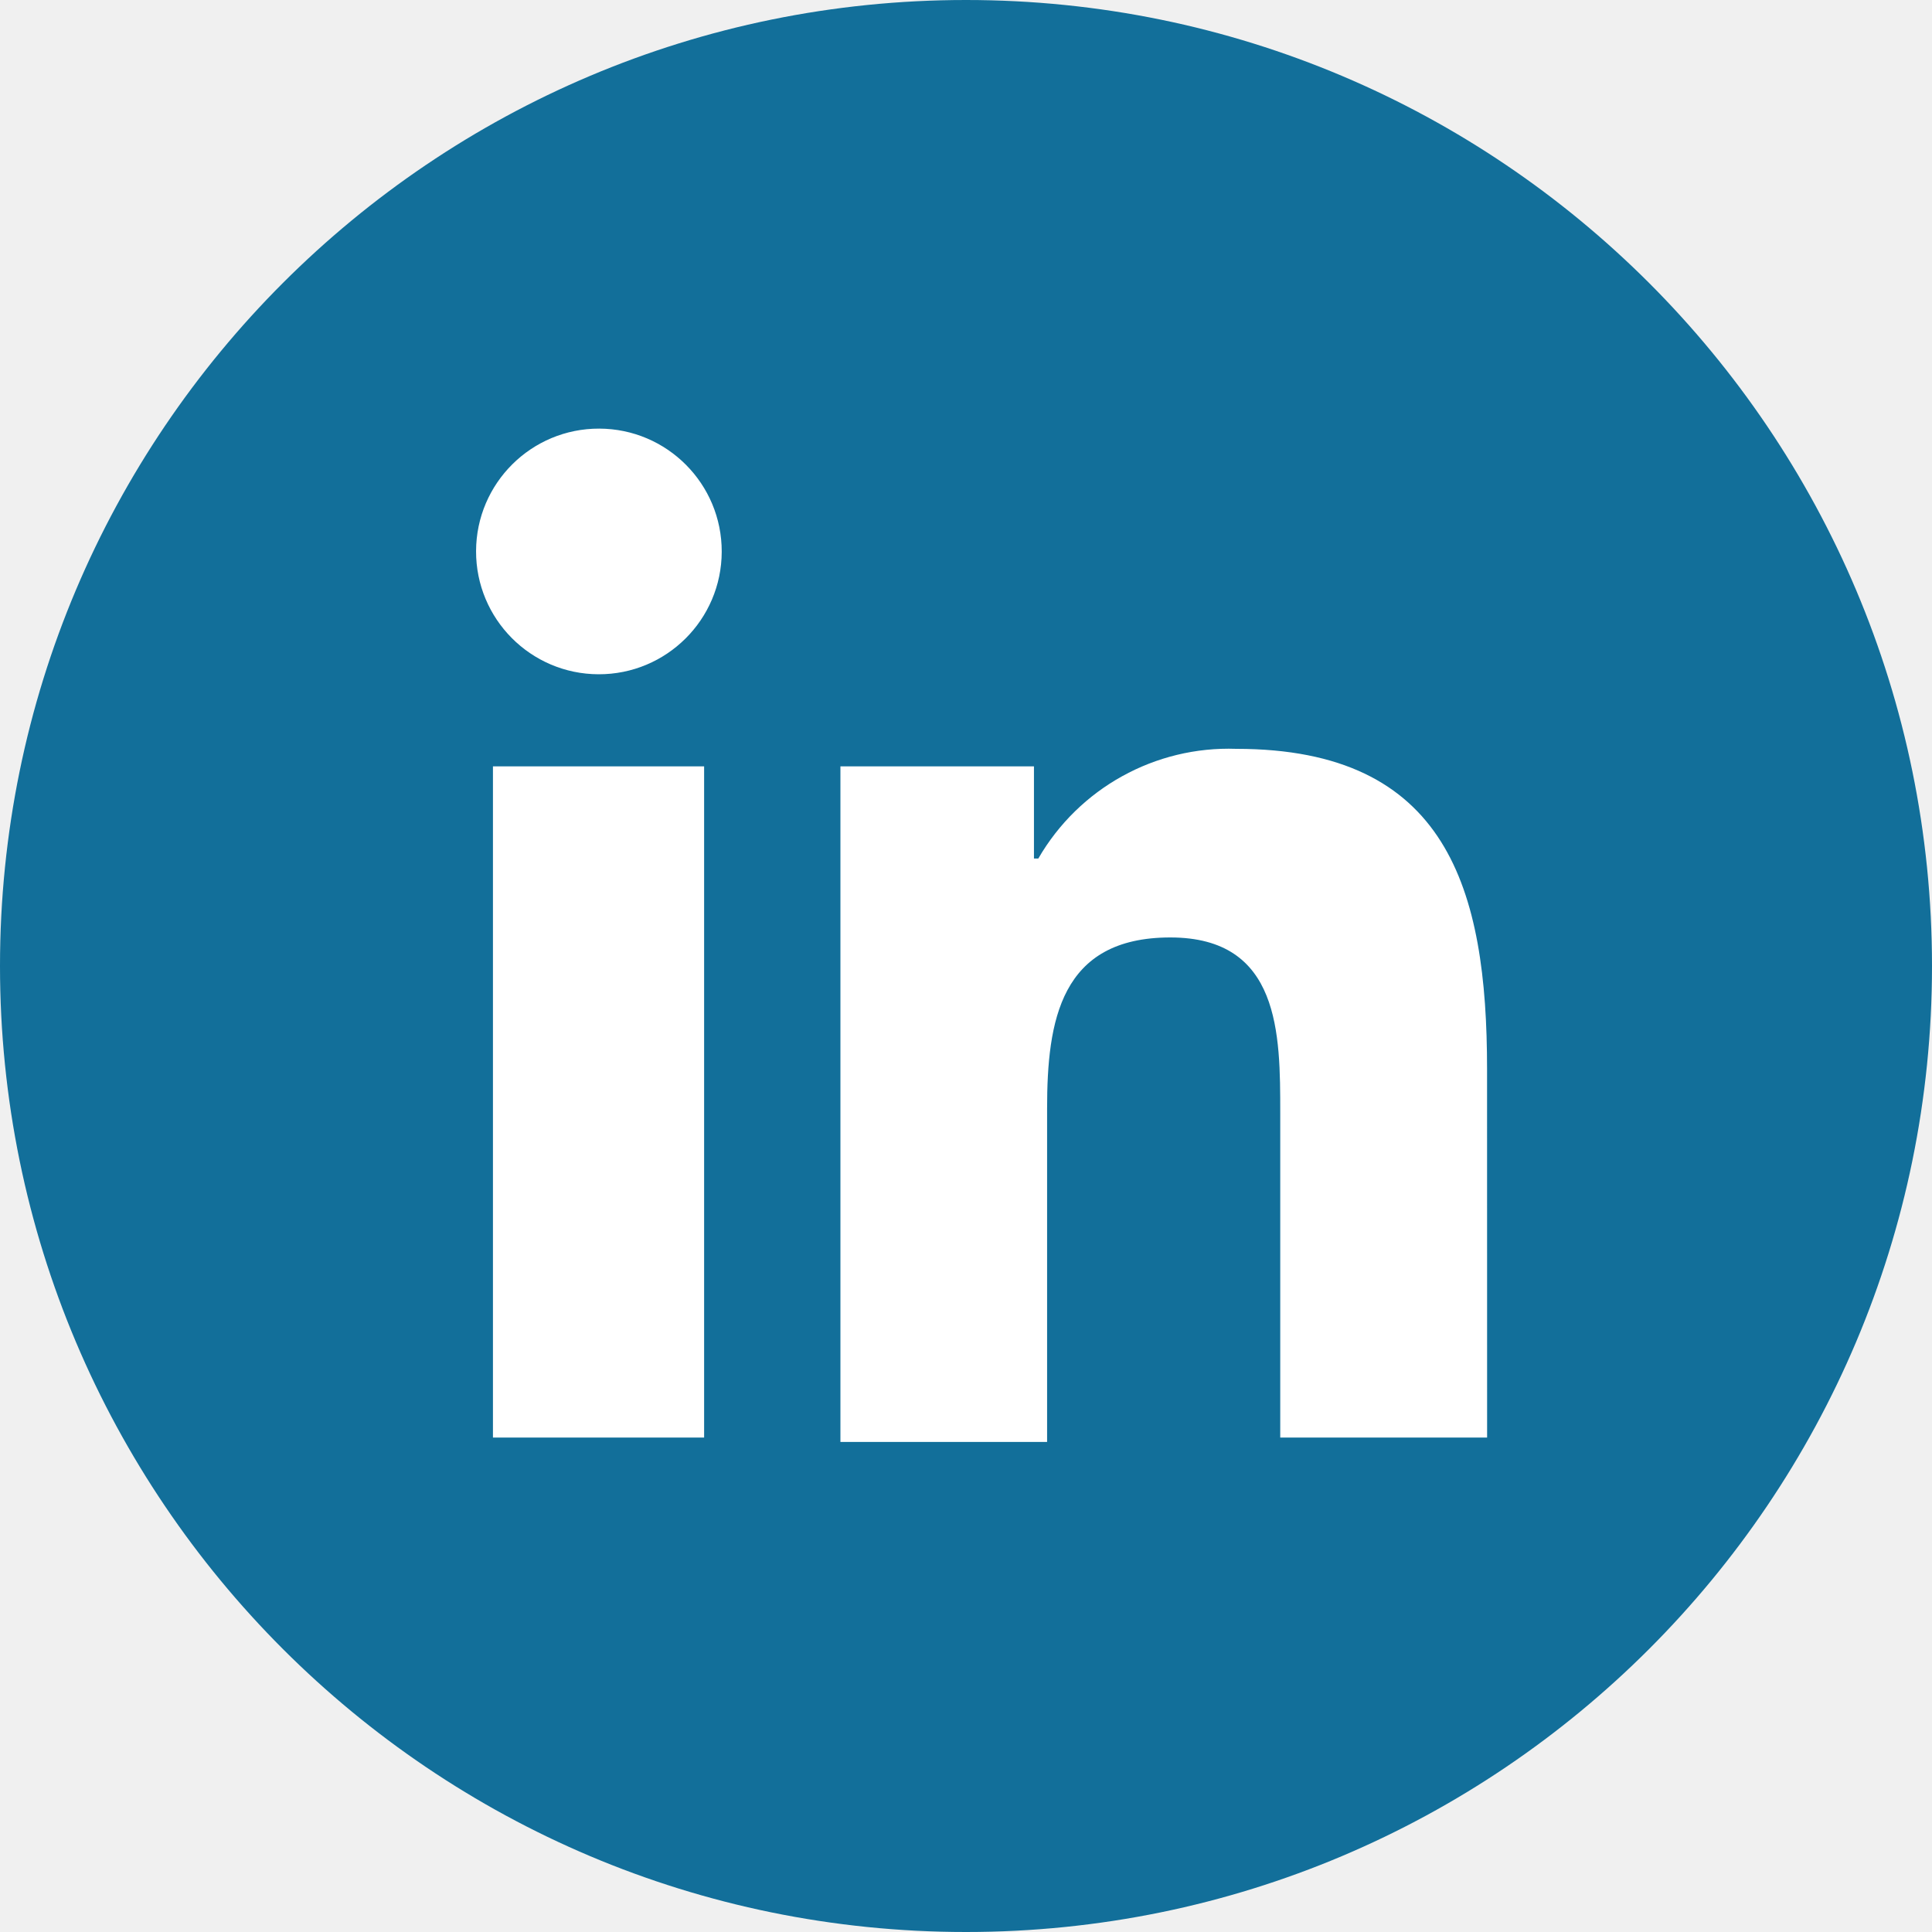
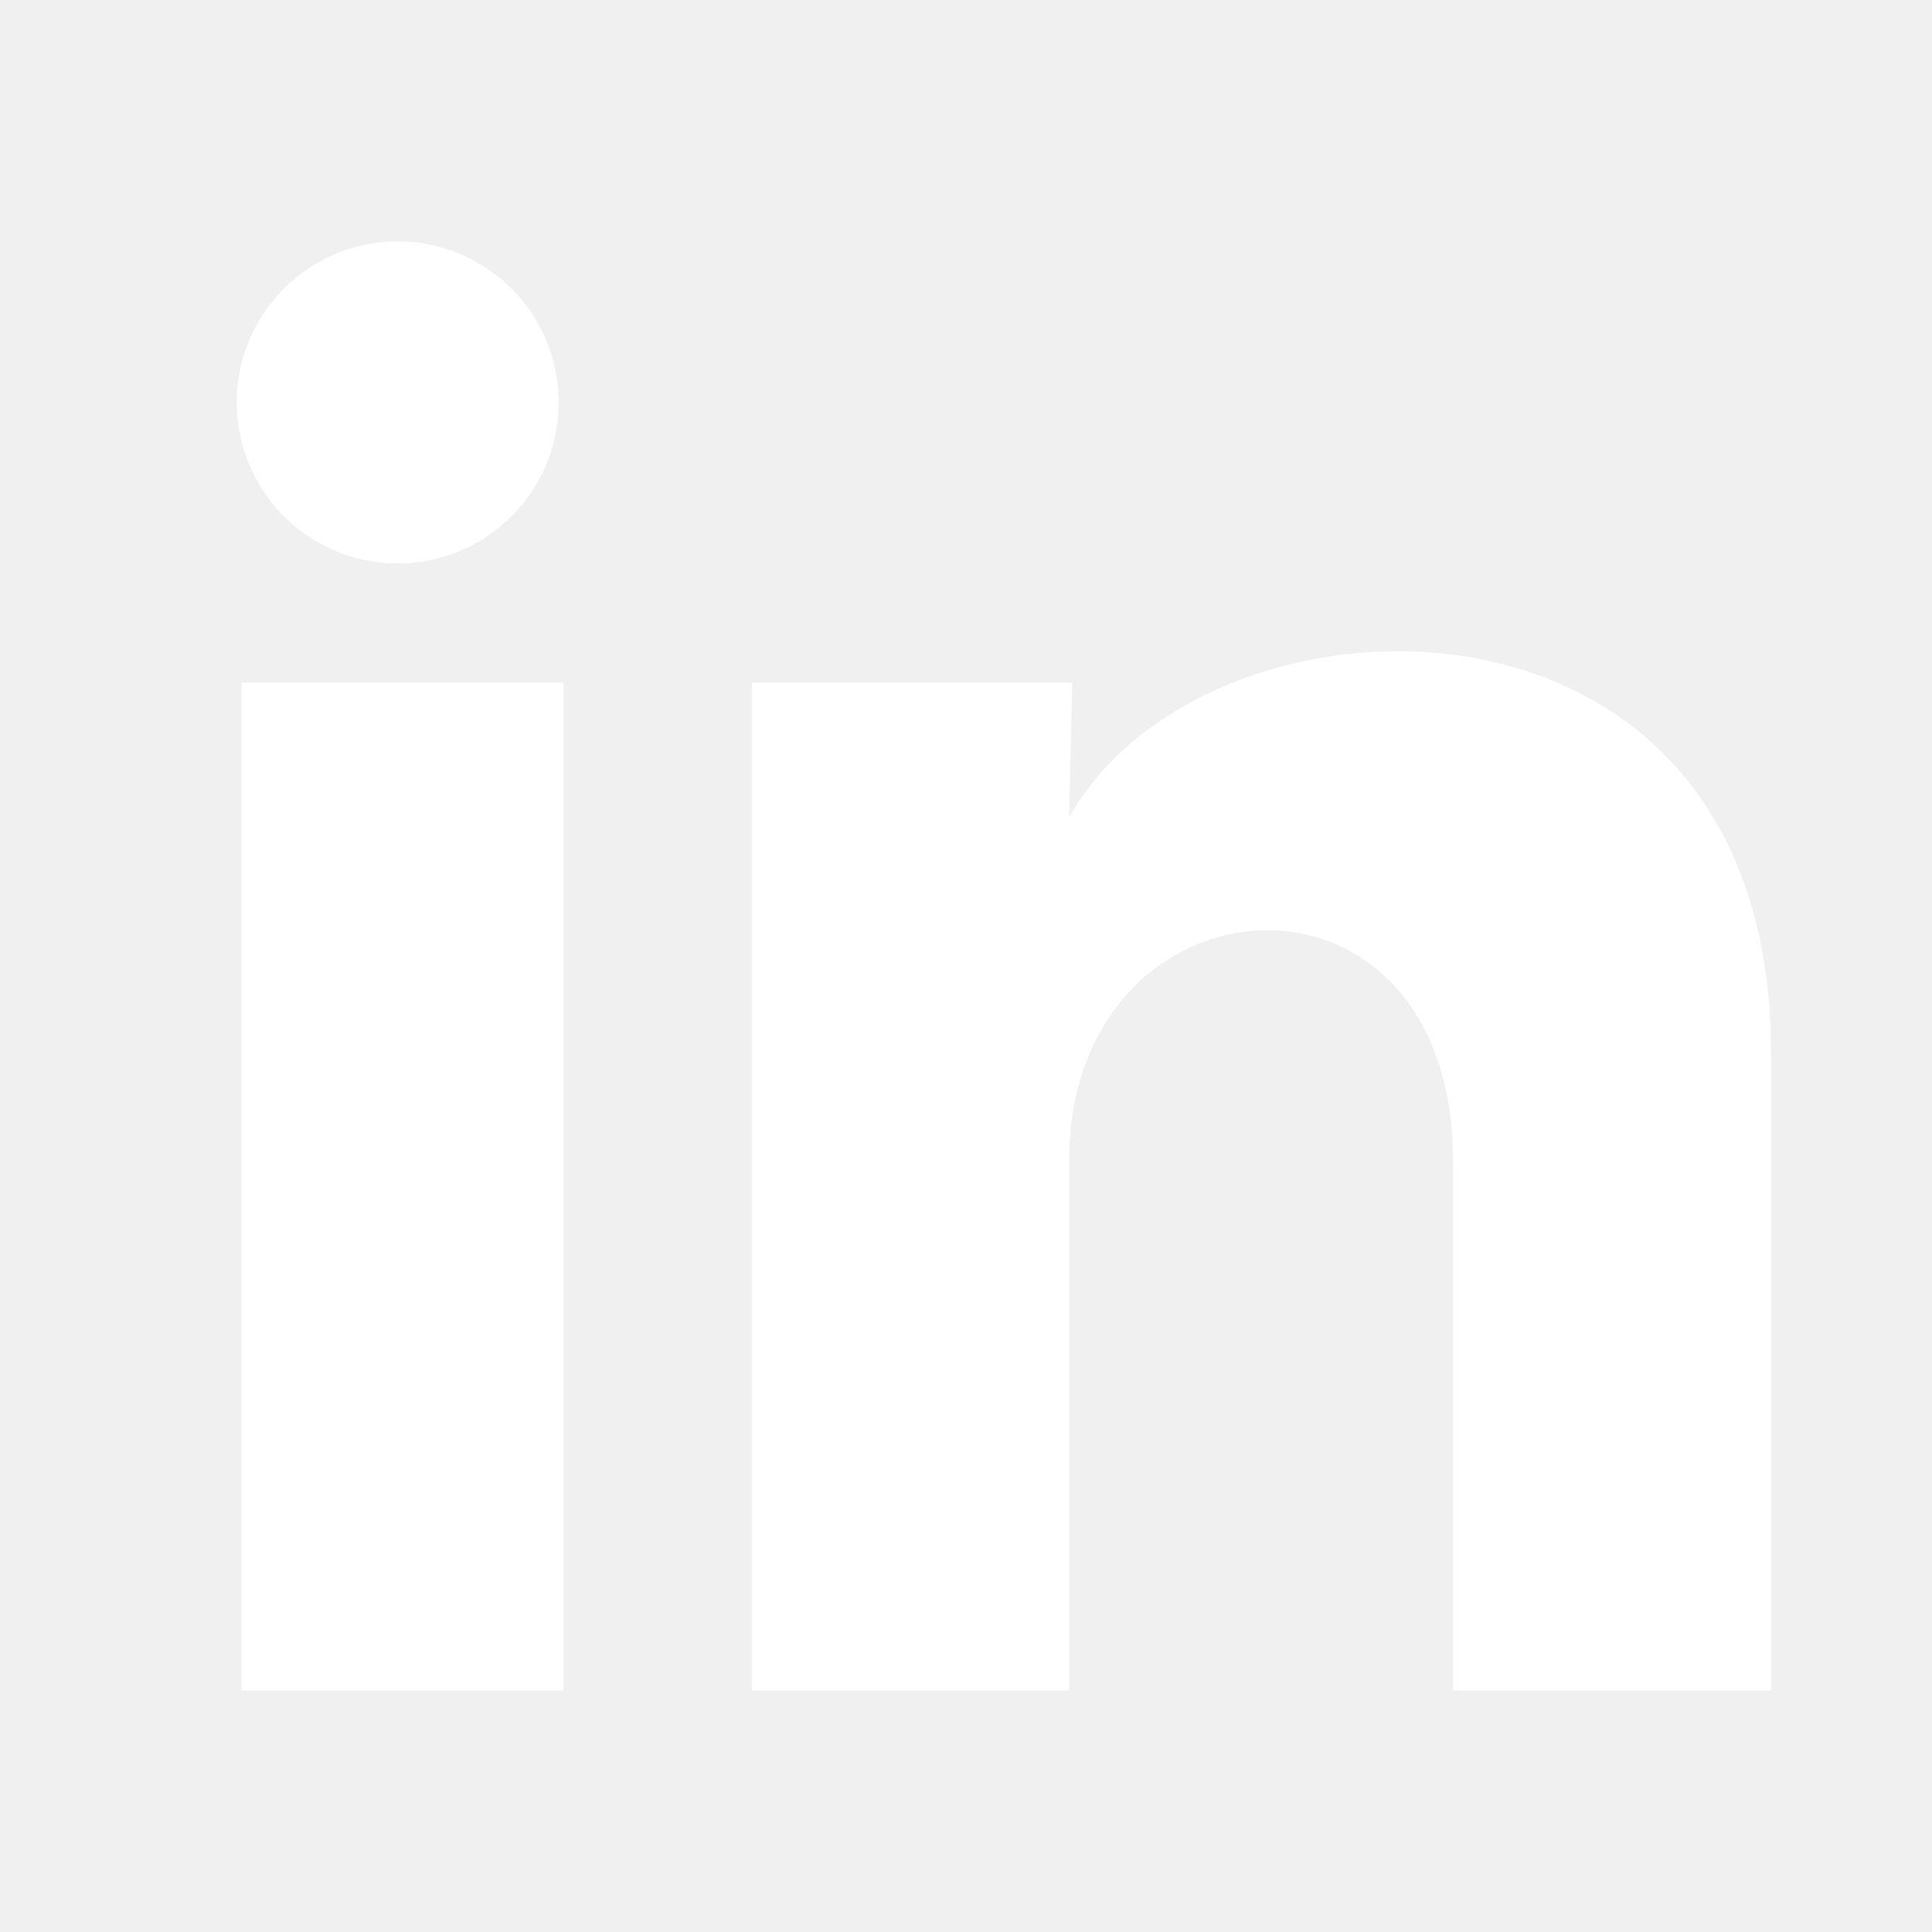
- <svg xmlns="http://www.w3.org/2000/svg" width="40" height="40" fill="none">
-   <g clip-path="url(#a)">
-     <path d="M0 0h40v40H0z" />
-     <circle cx="20" cy="20" r="20" fill="#126F9A" />
-     <rect x="6" y="6" width="28" height="28" rx="11" fill="#fff" />
-     <g clip-path="url(#b)">
-       <path d="M33.094 4.969H7.906A1.937 1.937 0 0 0 5.97 6.906v25.188a1.938 1.938 0 0 0 1.937 1.937h25.188a1.938 1.938 0 0 0 1.937-1.937V6.906a1.938 1.938 0 0 0-1.937-1.937ZM14.578 29.763h-4.372V15.867h4.372v13.896ZM12.392 13.96a2.543 2.543 0 1 1 .015-5.086 2.543 2.543 0 0 1-.015 5.086Zm18.397 15.803h-4.283v-6.721c0-1.635 0-3.633-2.276-3.633-2.277 0-2.551 1.726-2.551 3.542v6.903H17.4V15.867h4.007v1.908h.09a4.553 4.553 0 0 1 4.1-2.271c4.372 0 5.191 2.906 5.191 6.63l.001 7.629Z" fill="#126F9A" />
-     </g>
-   </g>
-   <defs>
-     <clipPath id="a">
-       <path fill="#fff" d="M0 0h40v40H0z" />
-     </clipPath>
-     <clipPath id="b">
-       <rect x="5" y="4" width="31" height="31" rx="13" fill="#fff" />
-     </clipPath>
-   </defs>
+ <svg xmlns="http://www.w3.org/2000/svg" viewBox="0 0 24 24" fill="rgba(255,255,255,1)">
+   <path fill="none" d="M0 0h24v24H0z" />
+   <path d="M6.94 5C6.94 5.814 6.446 6.547 5.691 6.853C4.937 7.158 4.072 6.976 3.505 6.392C2.938 5.807 2.782 4.937 3.111 4.192C3.439 3.447 4.187 2.975 5 3C6.082 3.032 6.941 3.918 6.94 5ZM7 8.48H3V21H7V8.48ZM13.32 8.48H9.34V21H13.28V14.43C13.28 10.77 18.05 10.43 18.05 14.43V21H22V13.07C22 6.9 14.941 7.13 13.28 10.16L13.32 8.48Z" />
</svg>
